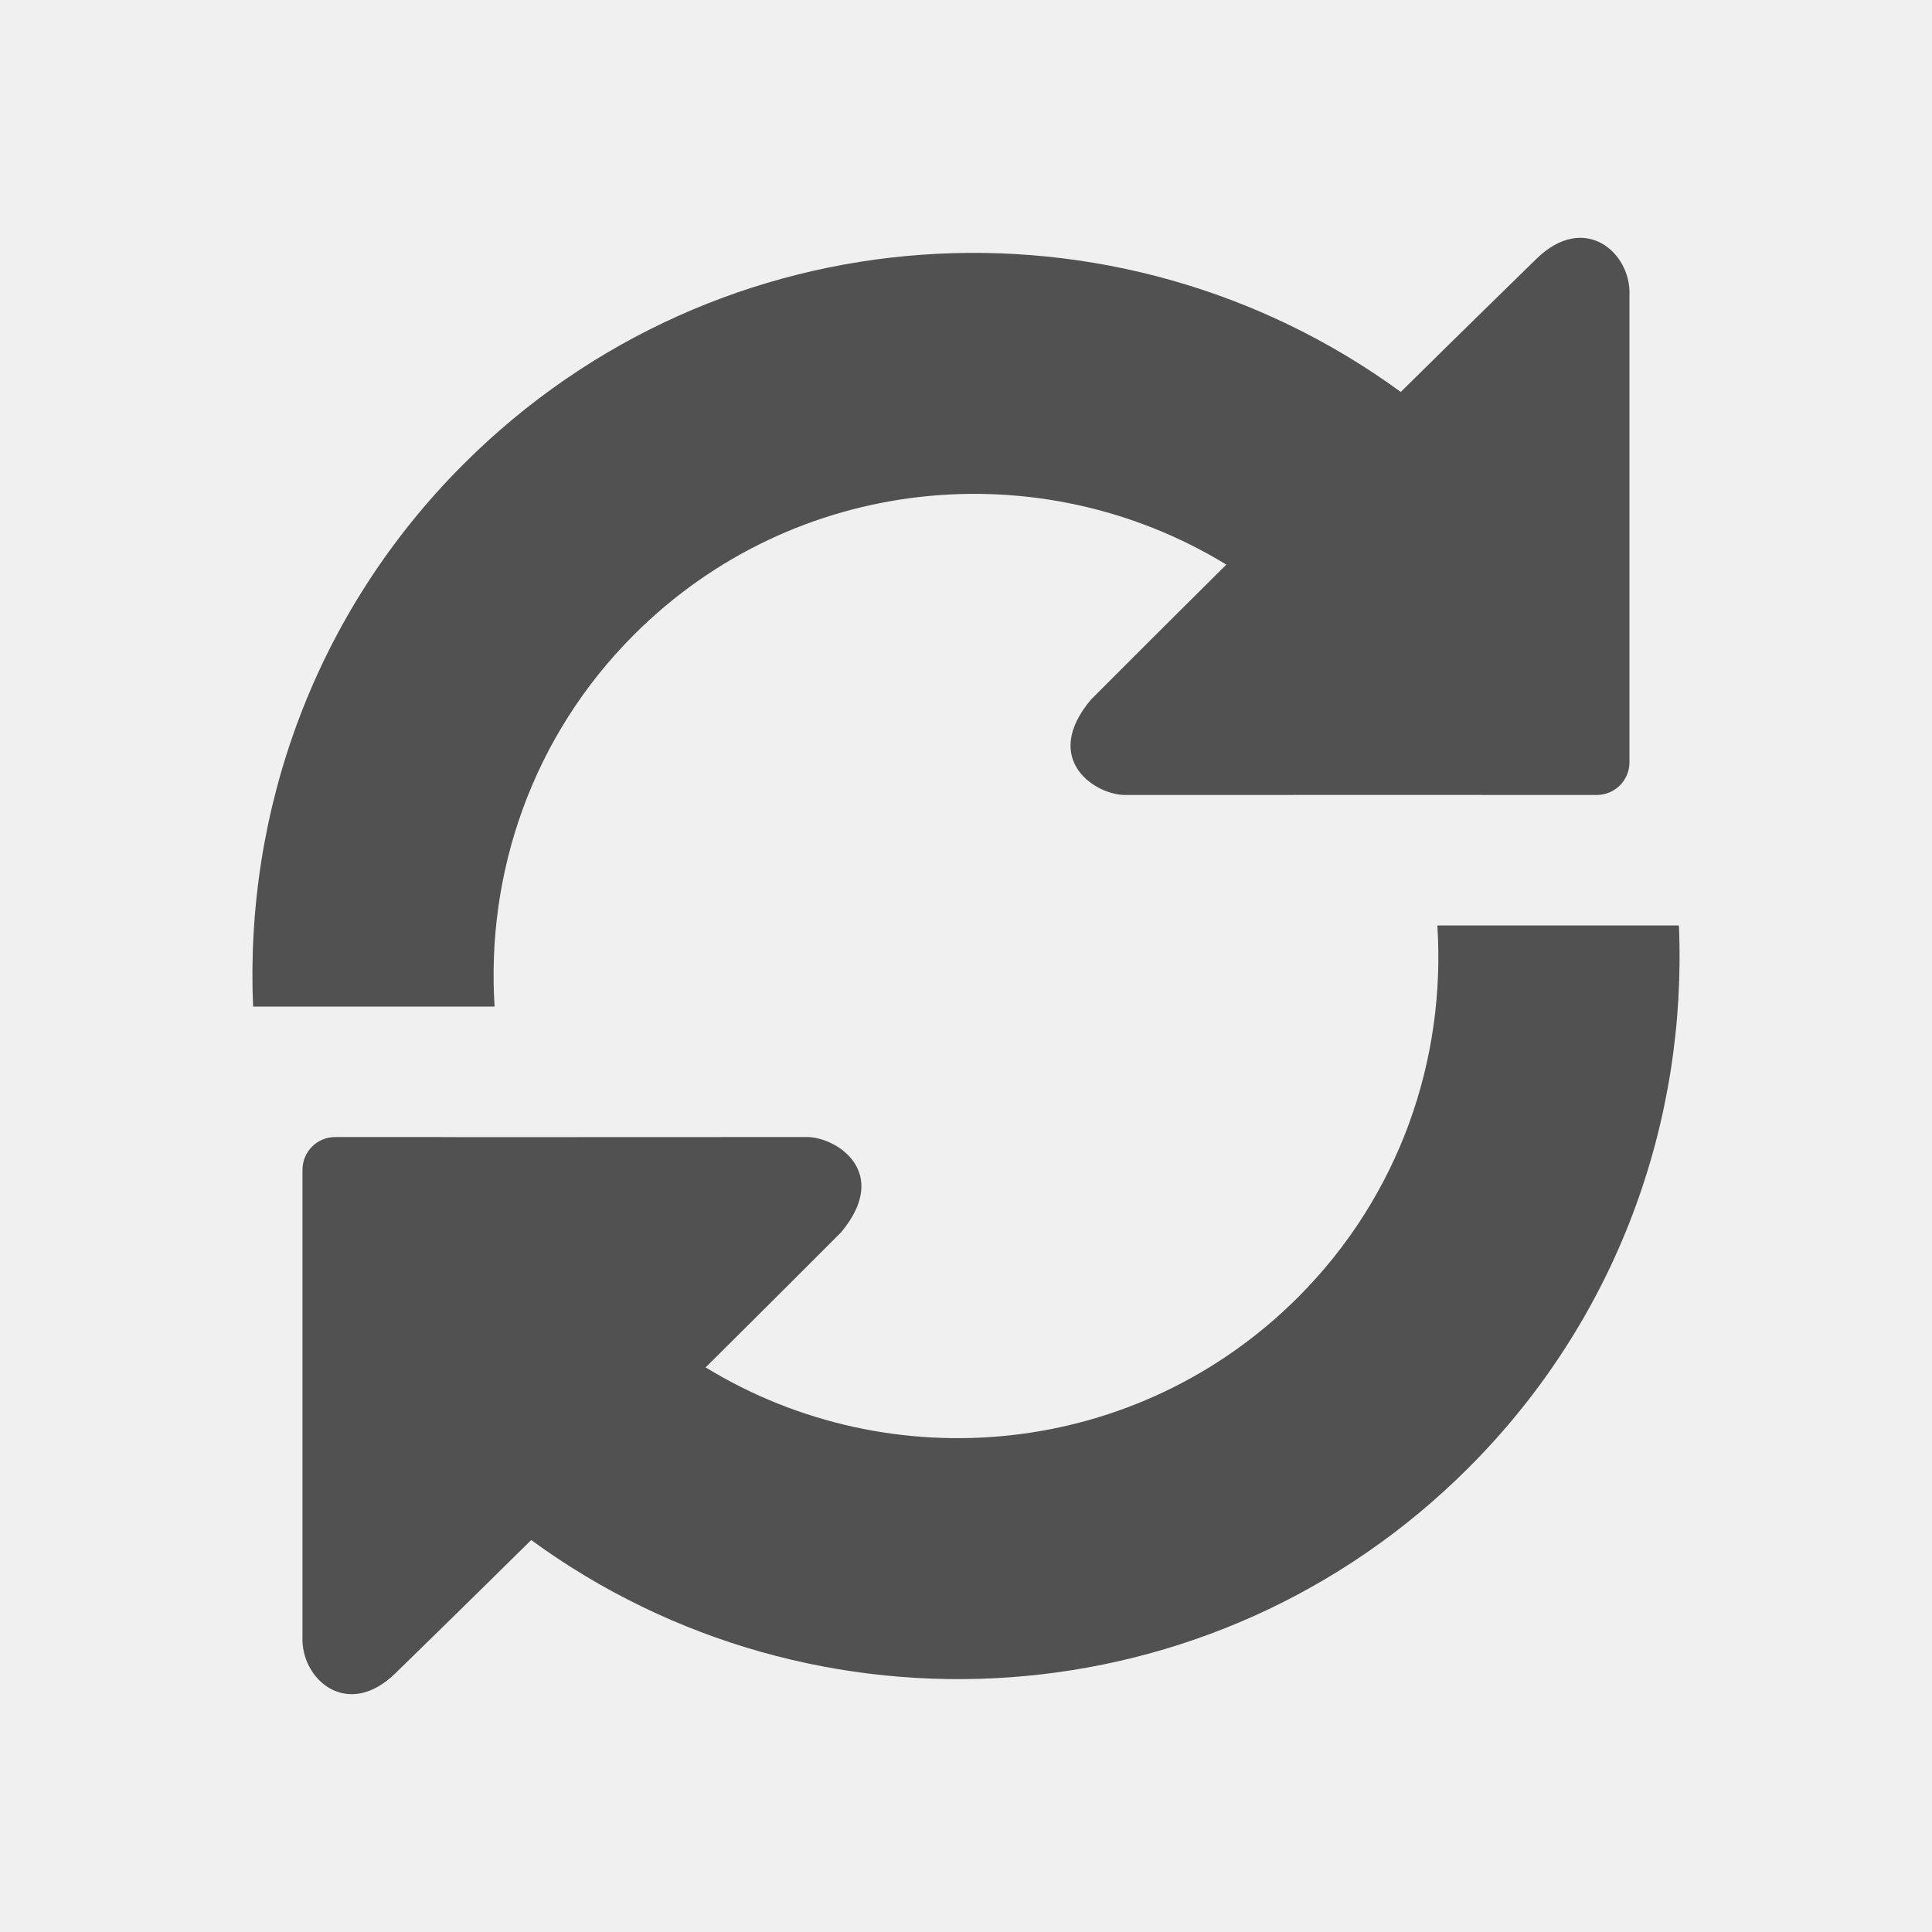
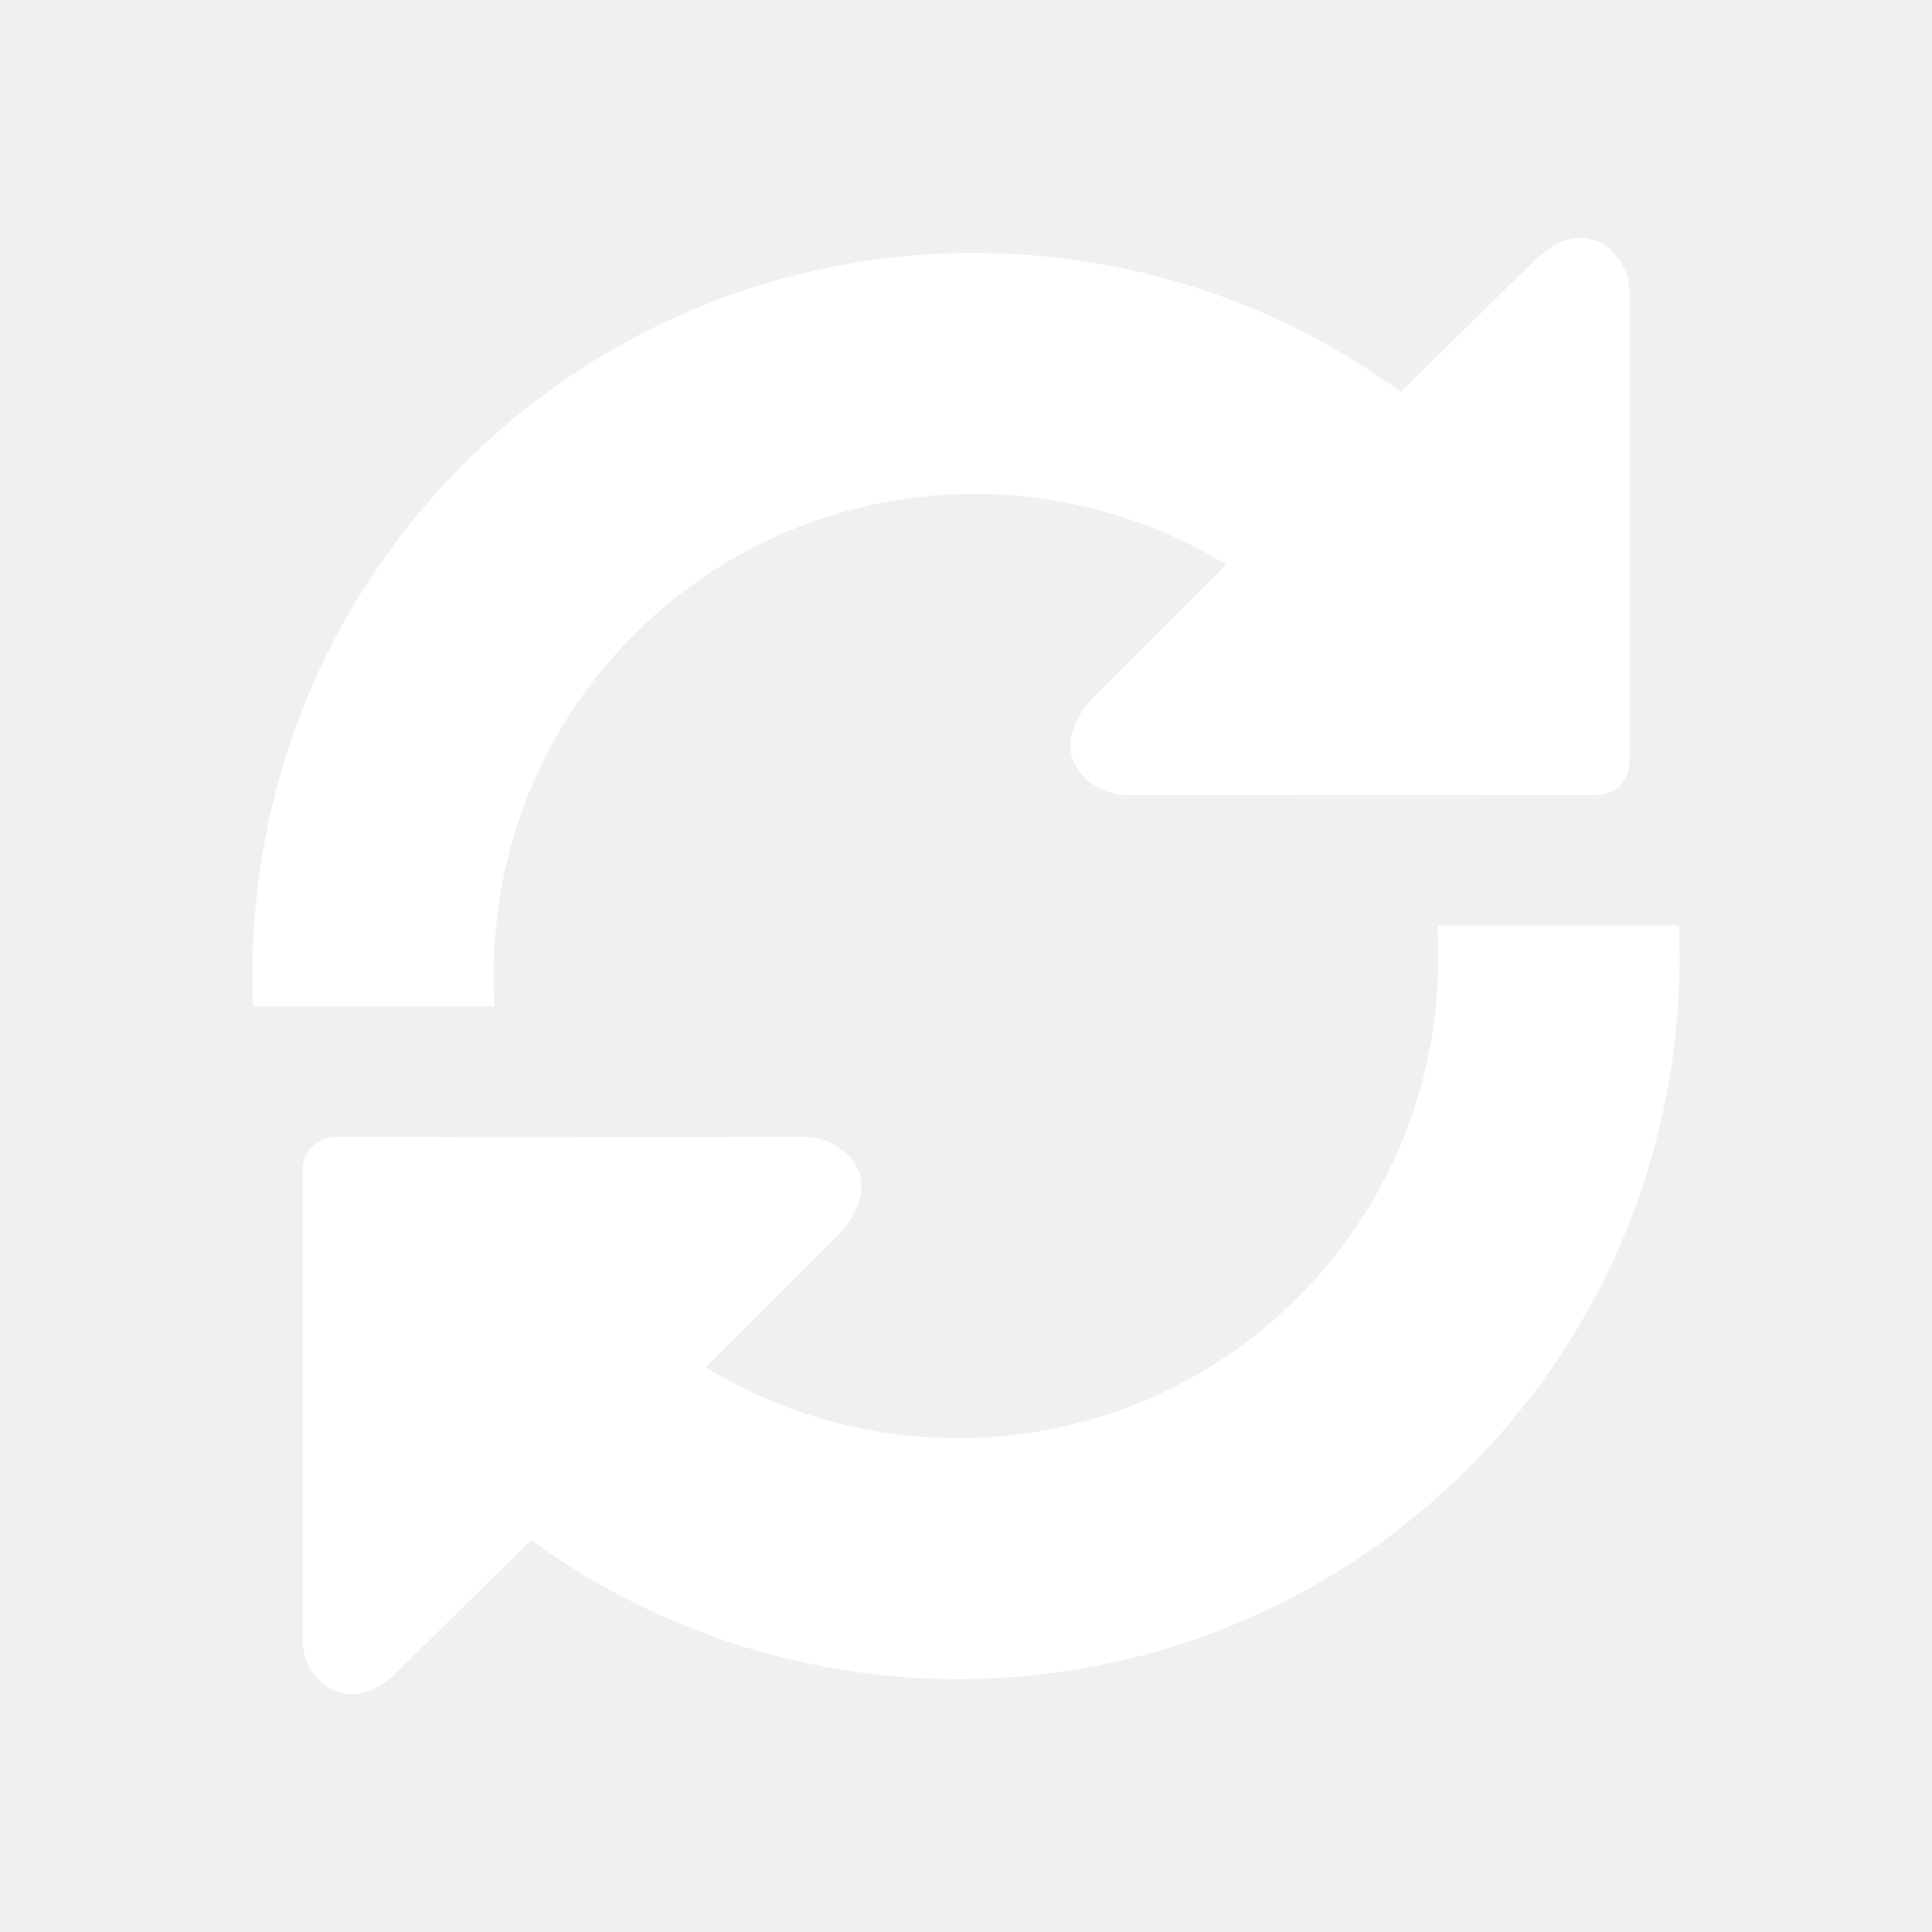
<svg xmlns="http://www.w3.org/2000/svg" enable-background="new 0 0 32 32" height="32px" id="Layer_1" version="1.1" viewBox="0 0 32 32" width="32px" xml:space="preserve">
  <g>
-     <path d="M25.444,4.291c0,0-1.325,1.293-2.243,2.201C18.514,3.068,11.909,3.456,7.676,7.689   c-2.47,2.47-3.623,5.747-3.484,8.983h4C8.051,14.46,8.81,12.205,10.5,10.514c2.663-2.663,6.735-3.043,9.812-1.162   c-1.042,1.032-2.245,2.238-2.245,2.238c-0.841,1.009,0.104,1.592,0.584,1.577l5.624-0.001c0.297,0,0.539,0.001,0.539,0.001   s0.245,0,0.543,0h1.092c0.298,0,0.54-0.243,0.54-0.541V4.895C27.023,4.188,26.247,3.502,25.444,4.291z" fill="#515151" />
-     <path d="M6.555,27.709c0,0,1.326-1.293,2.243-2.201c4.688,3.424,11.292,3.036,15.526-1.197   c2.47-2.471,3.622-5.747,3.484-8.983h-4.001c0.142,2.211-0.617,4.467-2.308,6.159c-2.663,2.662-6.735,3.043-9.812,1.161   c1.042-1.032,2.245-2.238,2.245-2.238c0.841-1.01-0.104-1.592-0.584-1.577l-5.624,0.002c-0.297,0-0.54-0.002-0.54-0.002   s-0.245,0-0.543,0H5.551c-0.298,0-0.54,0.242-0.541,0.541v7.732C4.977,27.812,5.753,28.498,6.555,27.709z" fill="#515151" />
+     <path d="M25.444,4.291c0,0-1.325,1.293-2.243,2.201C18.514,3.068,11.909,3.456,7.676,7.689   c-2.47,2.47-3.623,5.747-3.484,8.983h4C8.051,14.46,8.81,12.205,10.5,10.514c2.663-2.663,6.735-3.043,9.812-1.162   c-1.042,1.032-2.245,2.238-2.245,2.238c-0.841,1.009,0.104,1.592,0.584,1.577l5.624-0.001c0.297,0,0.539,0.001,0.539,0.001   s0.245,0,0.543,0h1.092c0.298,0,0.54-0.243,0.54-0.541V4.895C27.023,4.188,26.247,3.502,25.444,4.291z" fill="#fff" />
+     <path d="M6.555,27.709c0,0,1.326-1.293,2.243-2.201c4.688,3.424,11.292,3.036,15.526-1.197   c2.47-2.471,3.622-5.747,3.484-8.983h-4.001c0.142,2.211-0.617,4.467-2.308,6.159c-2.663,2.662-6.735,3.043-9.812,1.161   c1.042-1.032,2.245-2.238,2.245-2.238c0.841-1.01-0.104-1.592-0.584-1.577l-5.624,0.002c-0.297,0-0.54-0.002-0.54-0.002   s-0.245,0-0.543,0H5.551c-0.298,0-0.54,0.242-0.541,0.541v7.732C4.977,27.812,5.753,28.498,6.555,27.709z" fill="#fff" />
  </g>
</svg>
